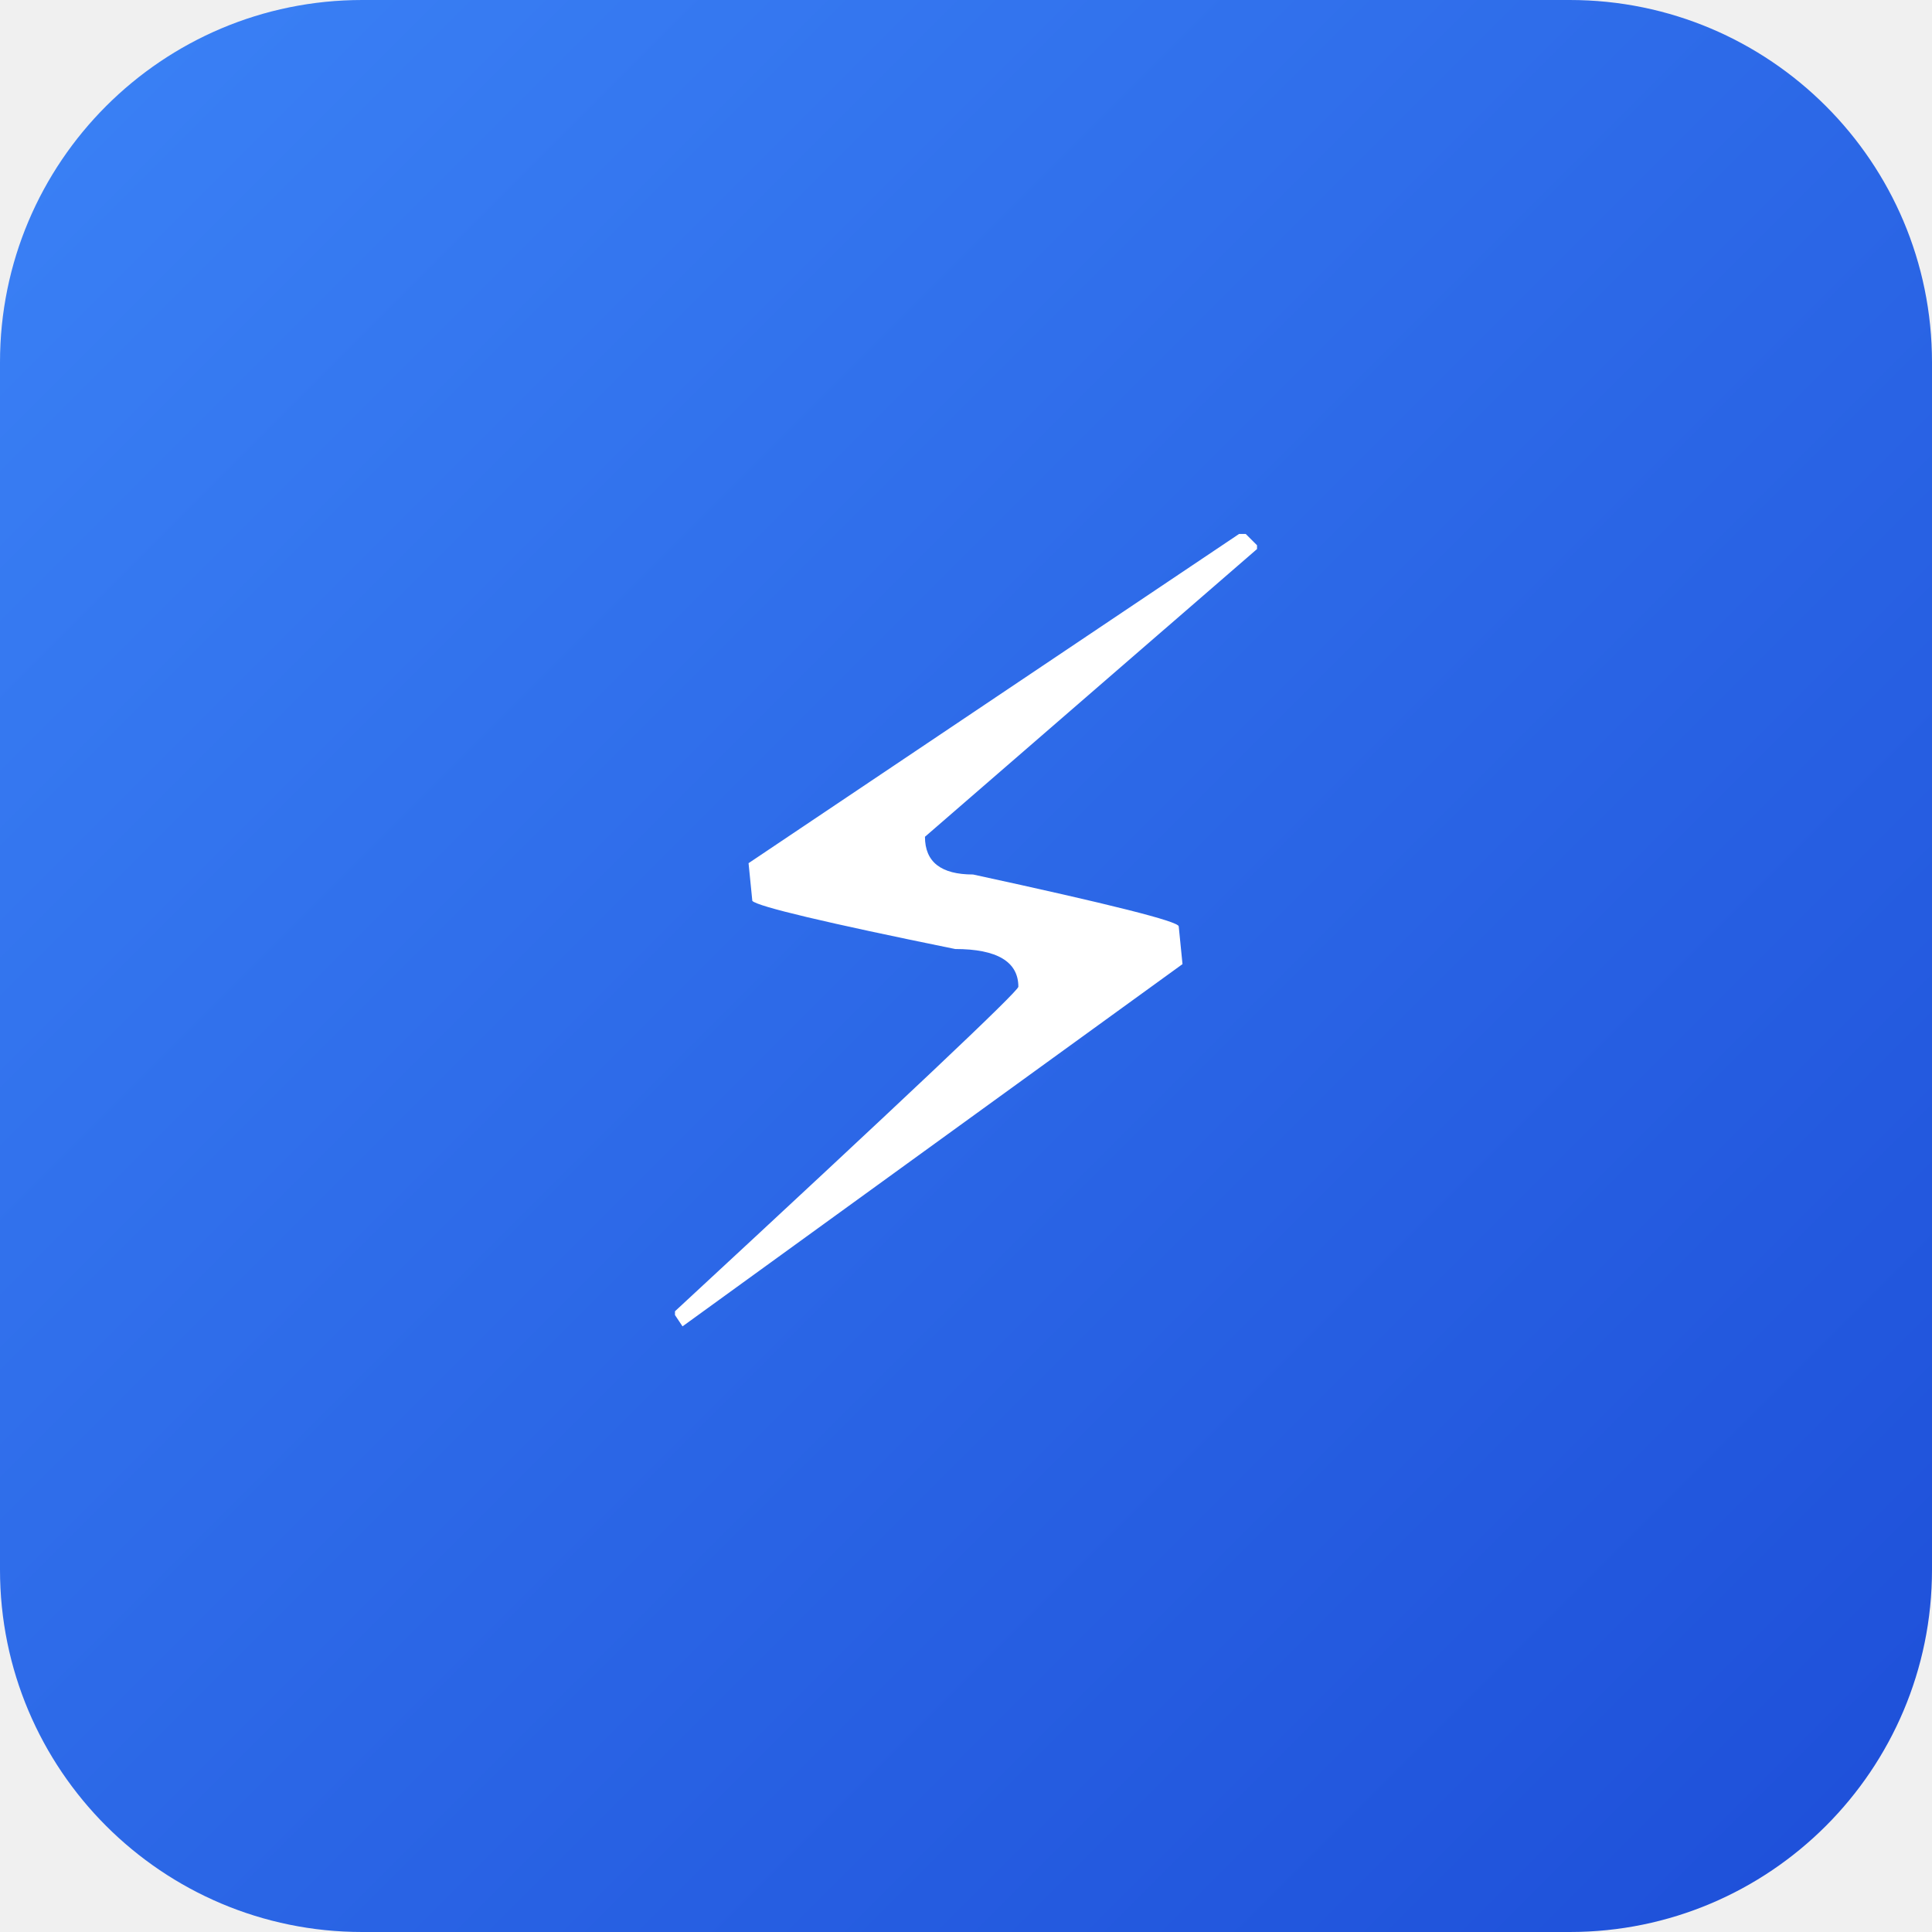
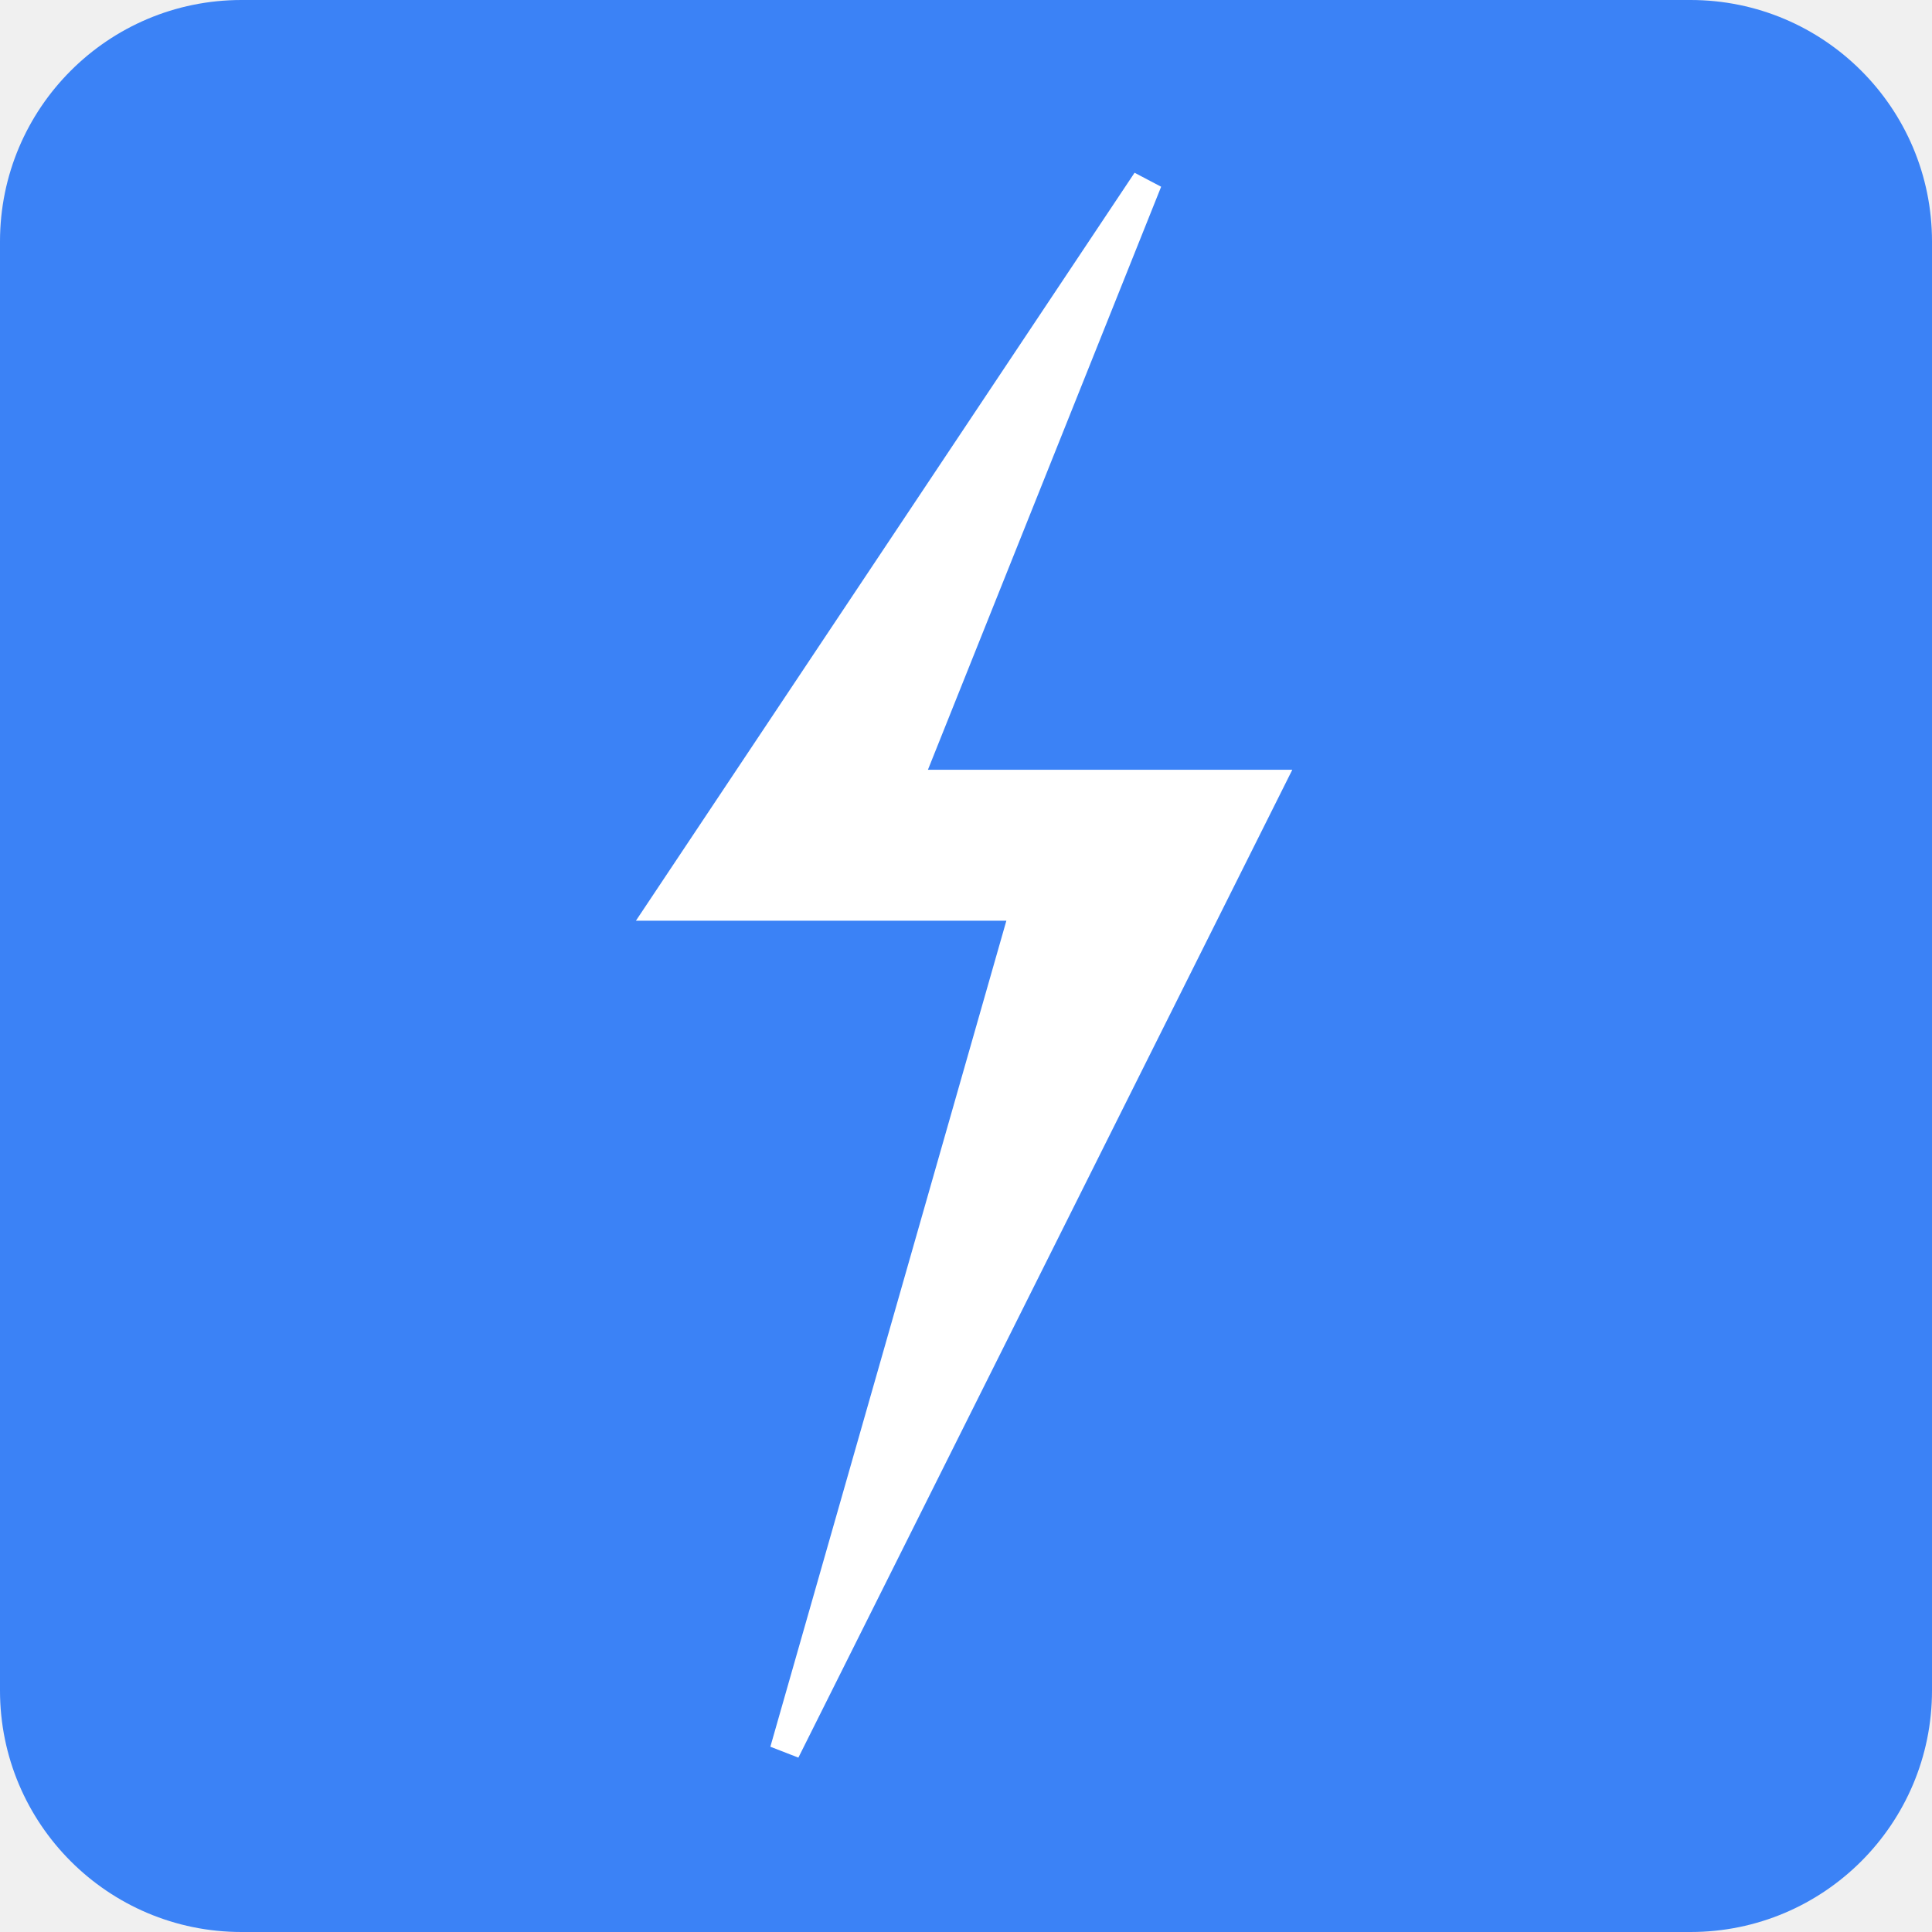
<svg xmlns="http://www.w3.org/2000/svg" viewBox="0 0 32 32" width="32" height="32">
-   <defs>
-     <linearGradient id="bg" x1="0%" y1="0%" x2="100%" y2="100%">
-       <stop offset="0%" style="stop-color:#3b82f6;stop-opacity:1" />
-       <stop offset="100%" style="stop-color:#1d4ed8;stop-opacity:1" />
-     </linearGradient>
-   </defs>
-   <rect width="32" height="32" rx="6" fill="url(#bg)" />
-   <text x="16" y="22" font-family="Arial, sans-serif" font-size="18" text-anchor="middle" fill="white">⚡</text>
+   <rect width="32" height="32" rx="4" fill="#3b82f6" />
+   <path d="M19 3 L11 15 L17 15 L13 29 L21 13 L15 13 Z" fill="#ffffff" stroke="#ffffff" stroke-width="0.5" />
</svg>
